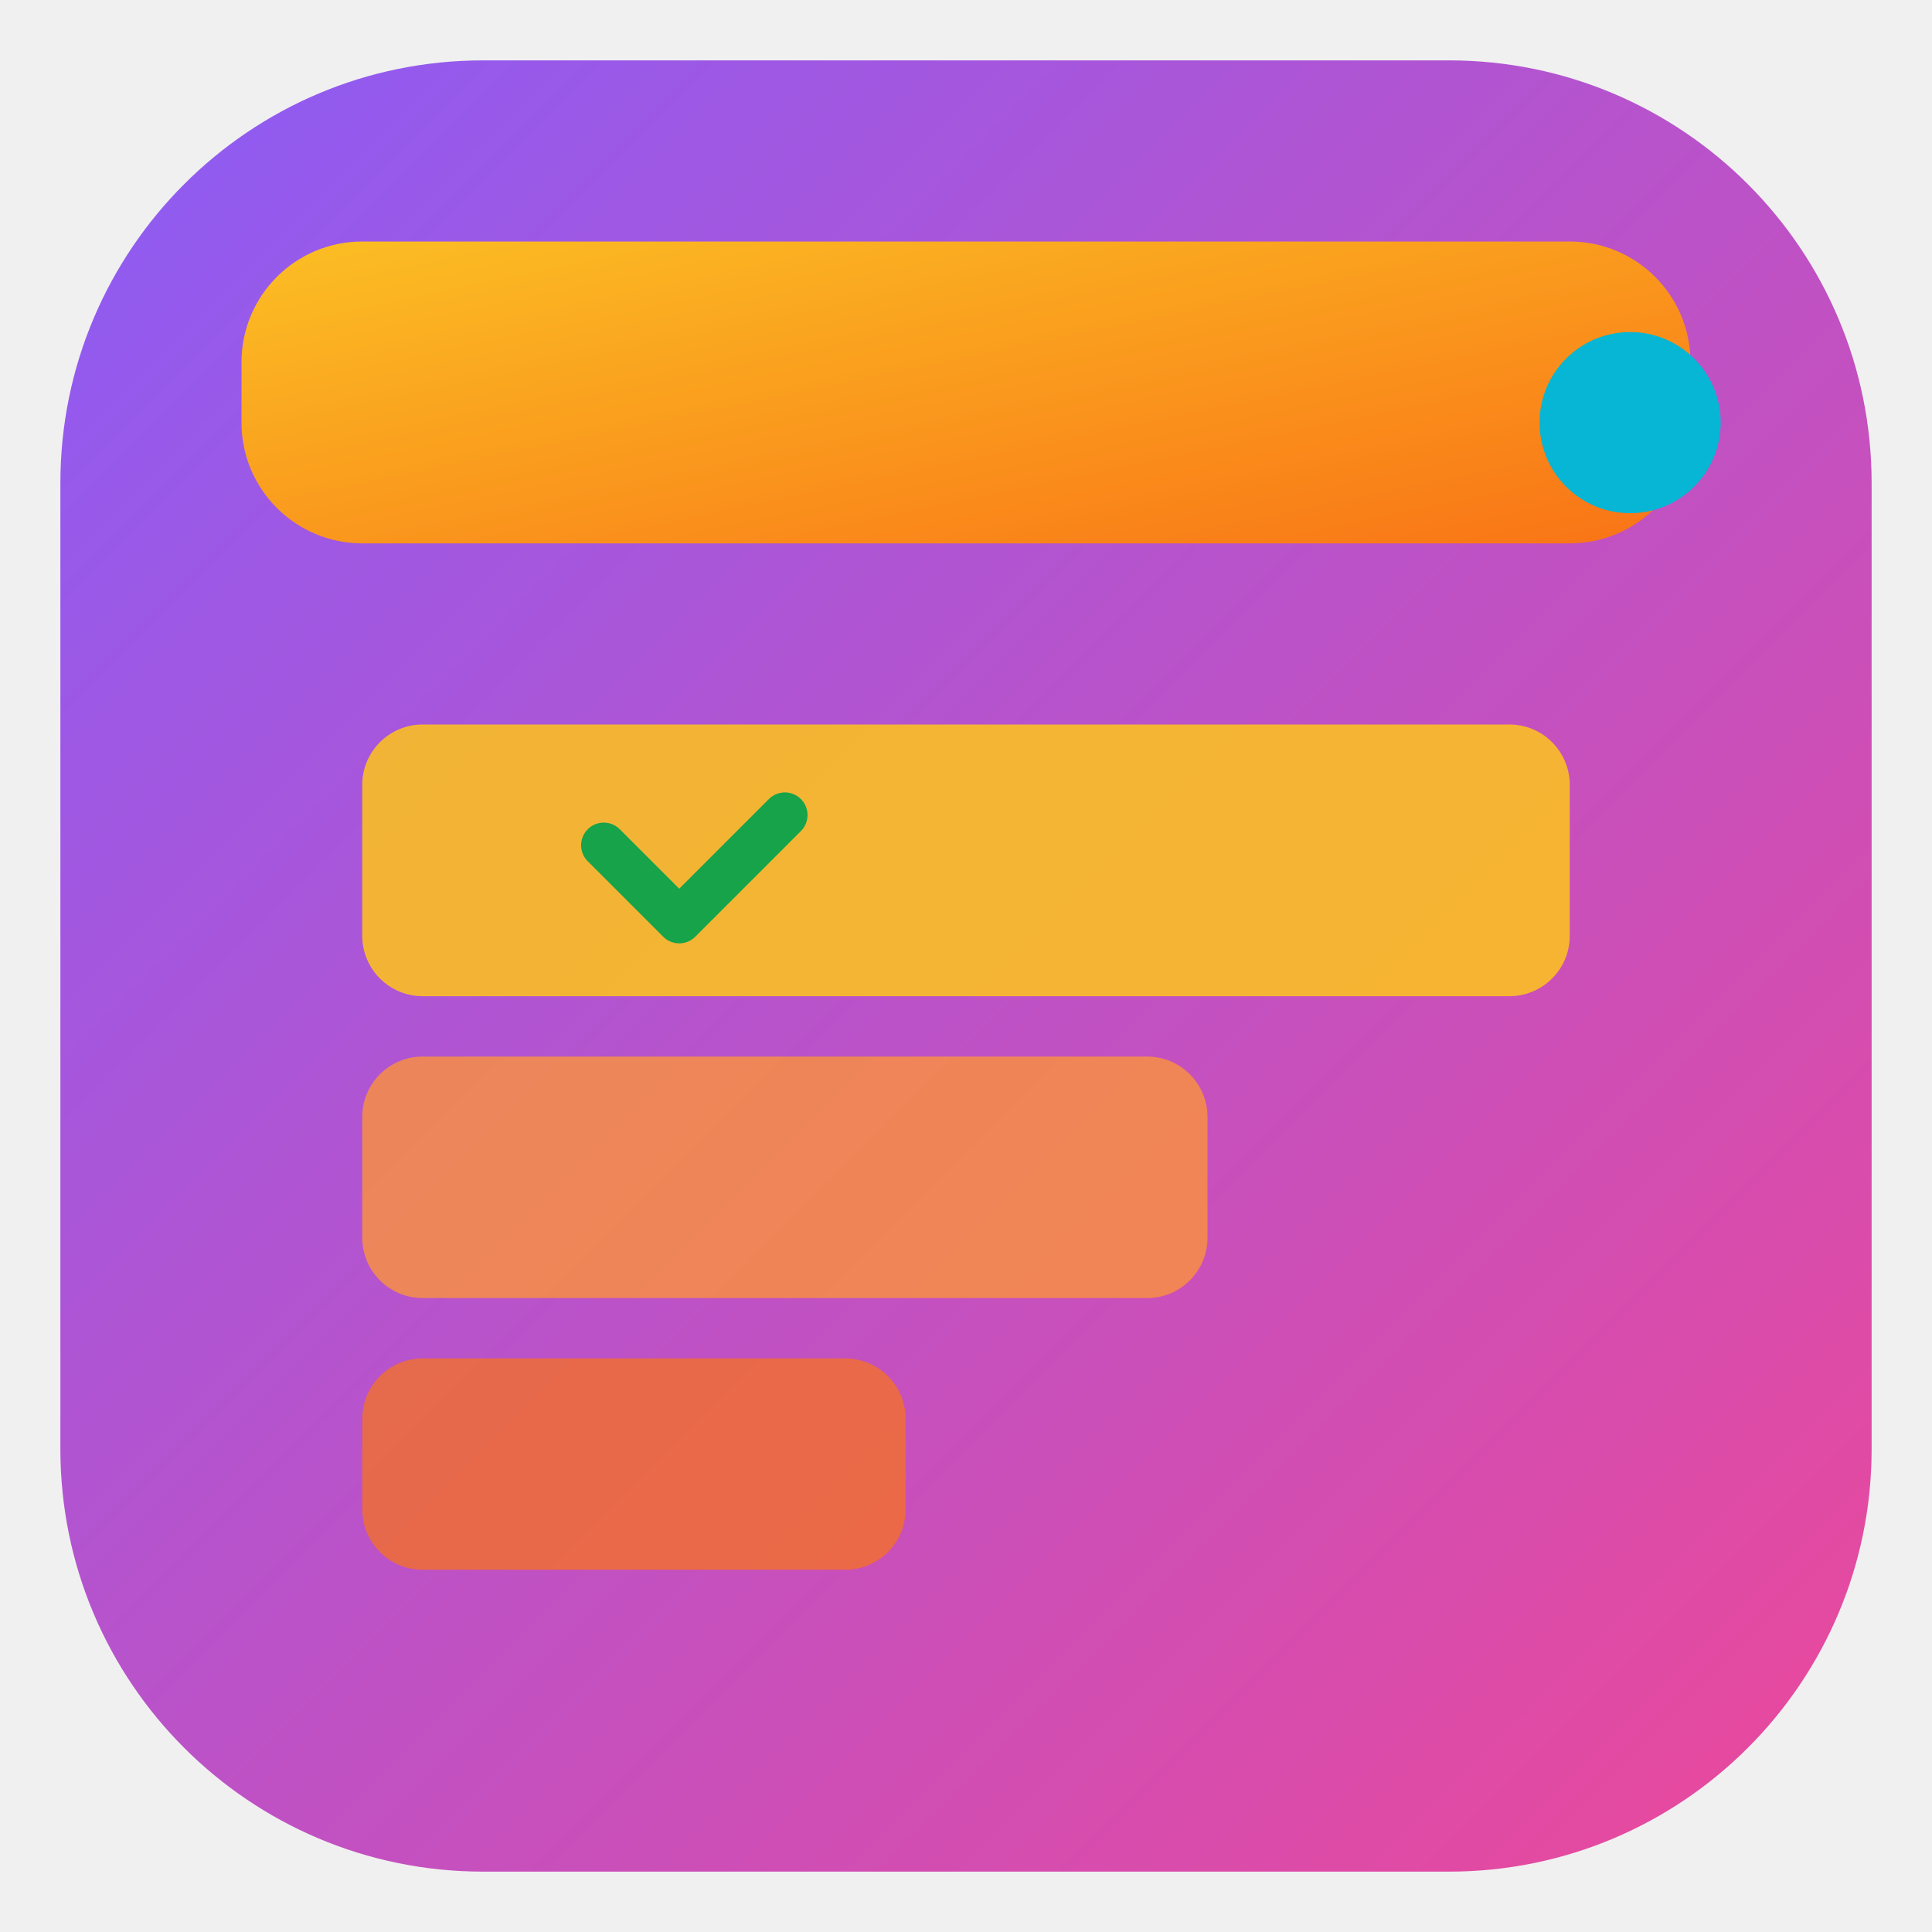
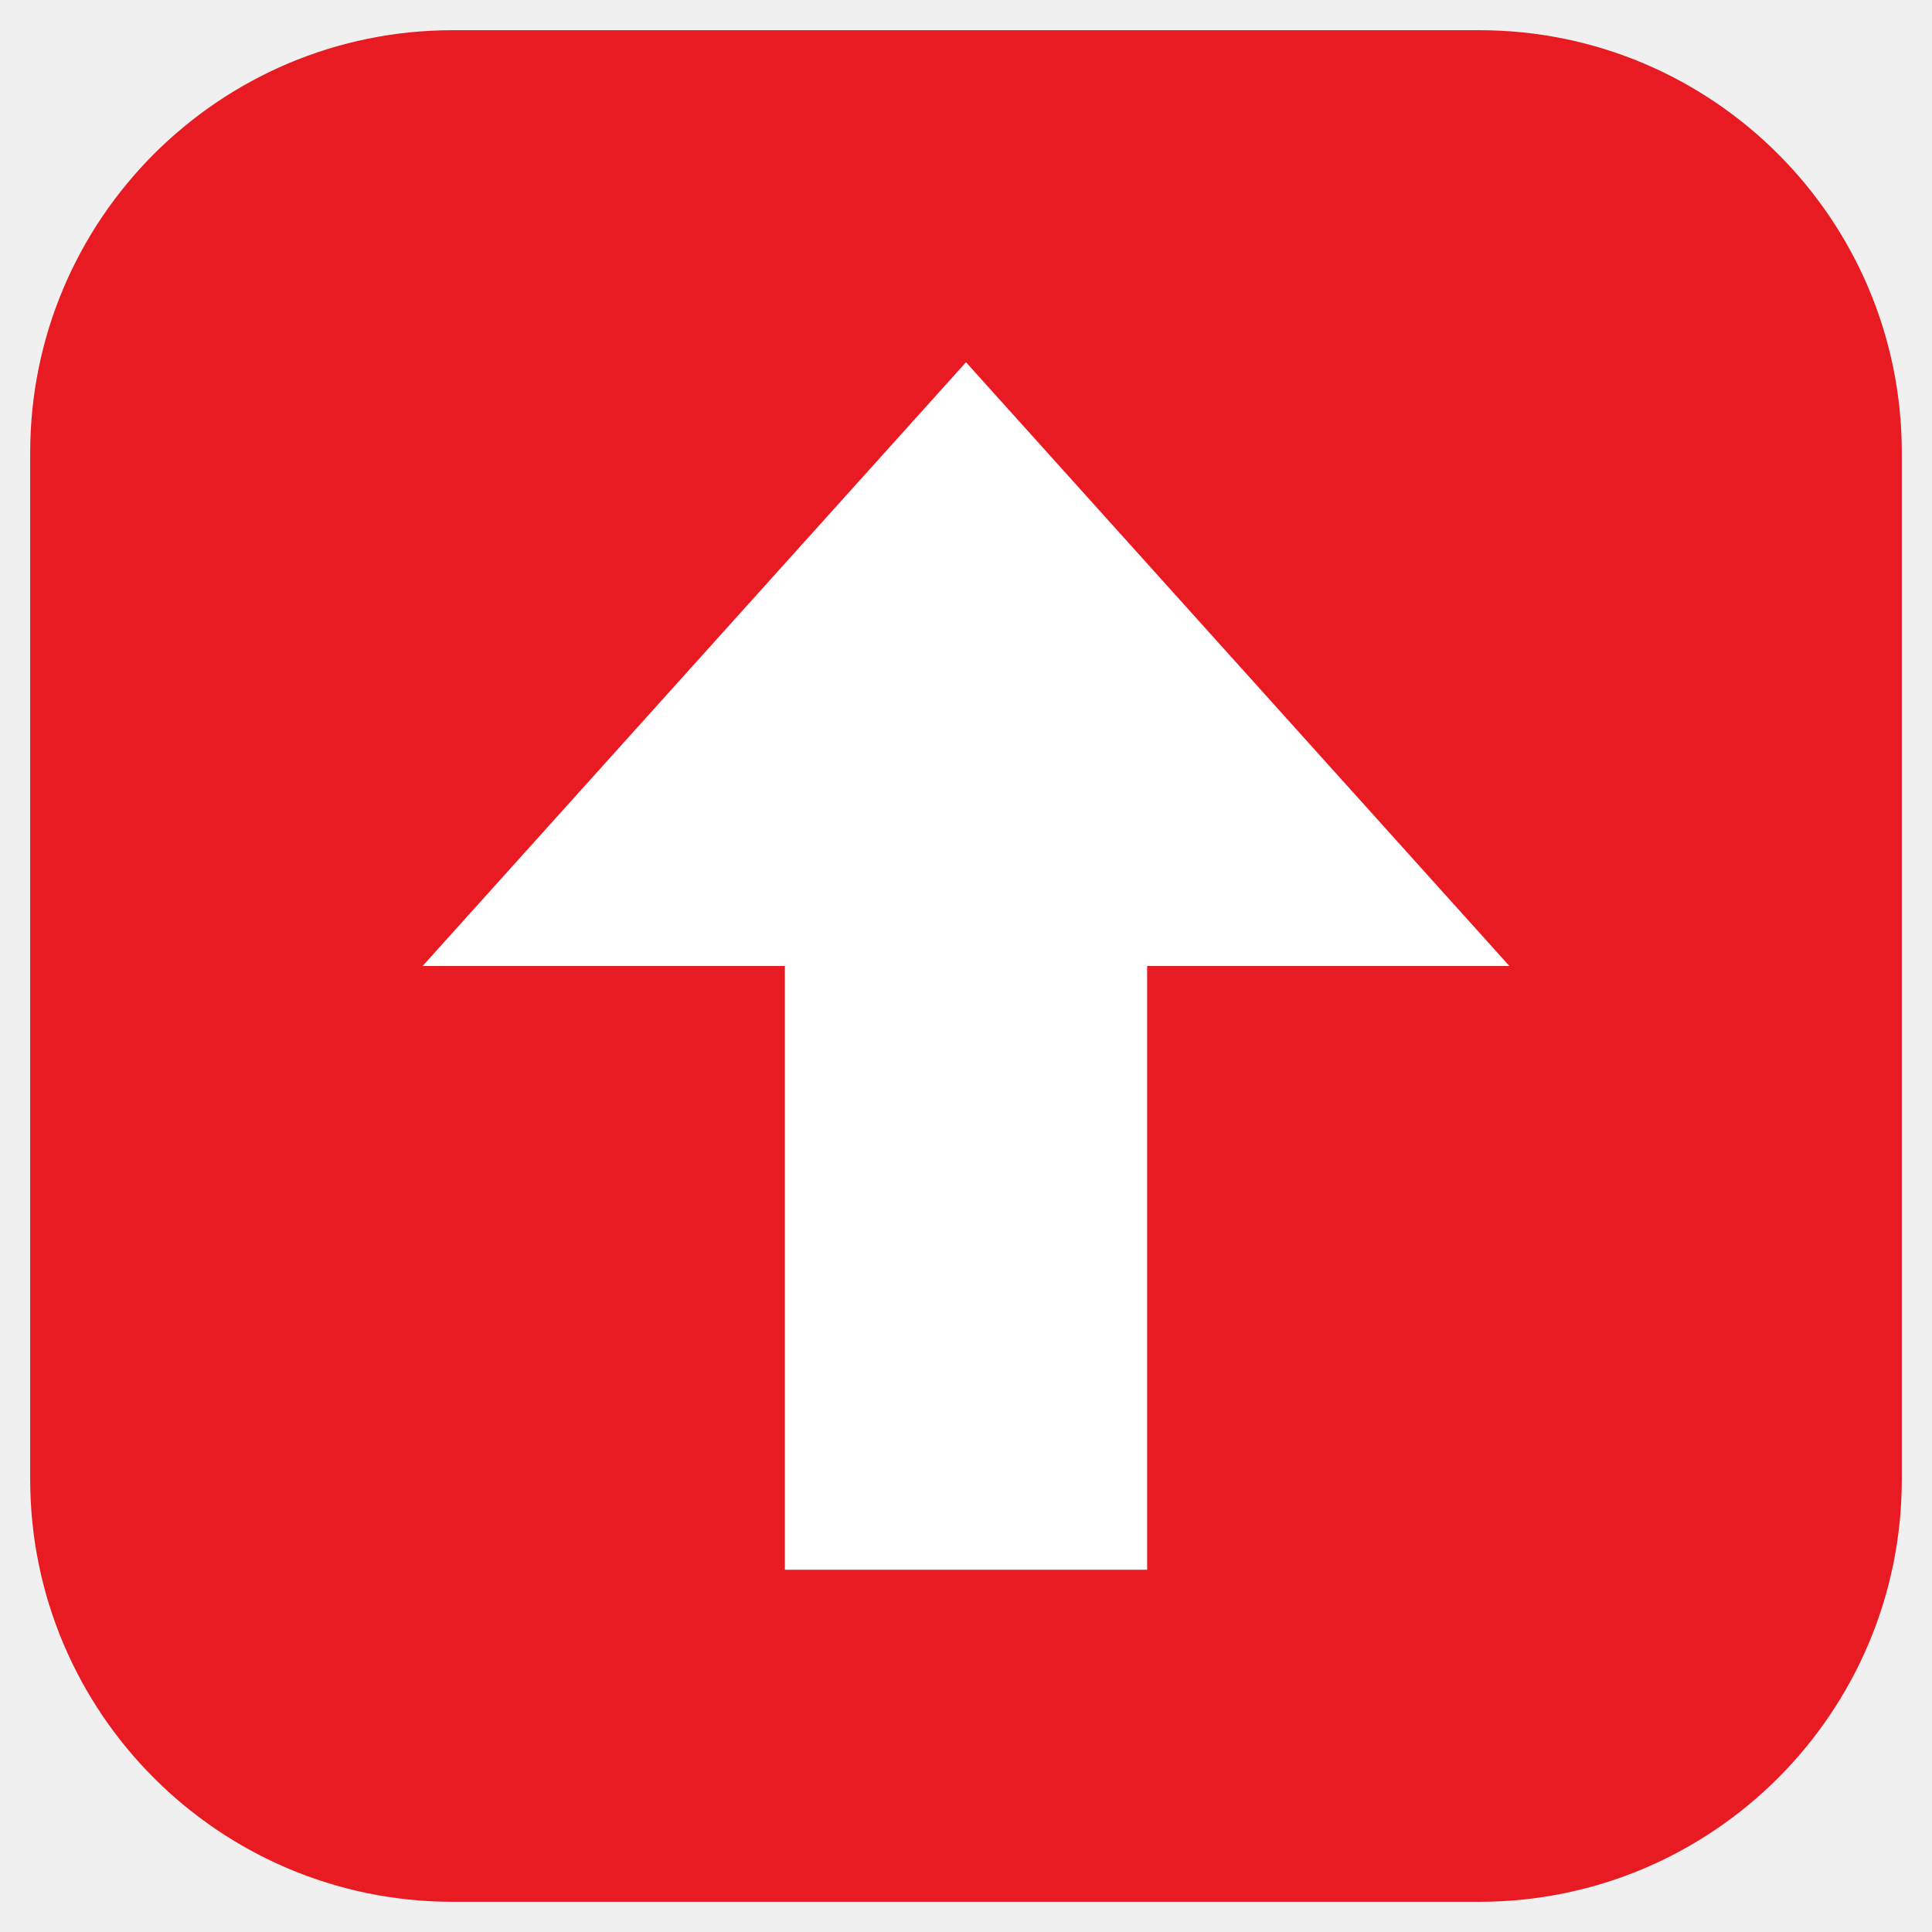
<svg xmlns="http://www.w3.org/2000/svg" width="64" height="64" viewBox="0 0 64 64">
-   <defs>
-     <linearGradient id="g1" x1="0%" y1="0%" x2="100%" y2="100%">
-       <stop offset="0%" stop-color="#8b5cf6" />
-       <stop offset="100%" stop-color="#ec4899" />
-     </linearGradient>
-     <linearGradient id="g2" x1="0%" y1="0%" x2="100%" y2="100%">
-       <stop offset="0%" stop-color="#fbbf24" />
-       <stop offset="100%" stop-color="#f97316" />
-     </linearGradient>
-   </defs>
-   <rect x="2" y="2" width="60" height="60" rx="14" fill="url(#g1)" />
-   <rect x="8" y="8" width="48" height="10" rx="4" fill="url(#g2)" />
-   <g transform="translate(12, 24)">
-     <rect width="40" height="9" rx="2" fill="#fbbf24" opacity="0.9" />
-     <path d="M8 4 L10.5 6.5 L14 3" stroke="#16a34a" stroke-width="1.5" fill="none" stroke-linecap="round" stroke-linejoin="round" />
-     <rect y="11" width="28" height="8" rx="2" fill="#fb923c" opacity="0.8" />
-     <rect y="21" width="18" height="7" rx="2" fill="#f97316" opacity="0.7" />
-   </g>
-   <circle cx="54" cy="14" r="3" fill="#06b6d4" />
+   <rect x="1" y="1" width="62" height="62" rx="14" fill="#E81B23" />
+   <path d="M32 12 L50 32 L38 32 L38 52 L26 52 L26 32 L14 32 Z" fill="#ffffff" />
</svg>
